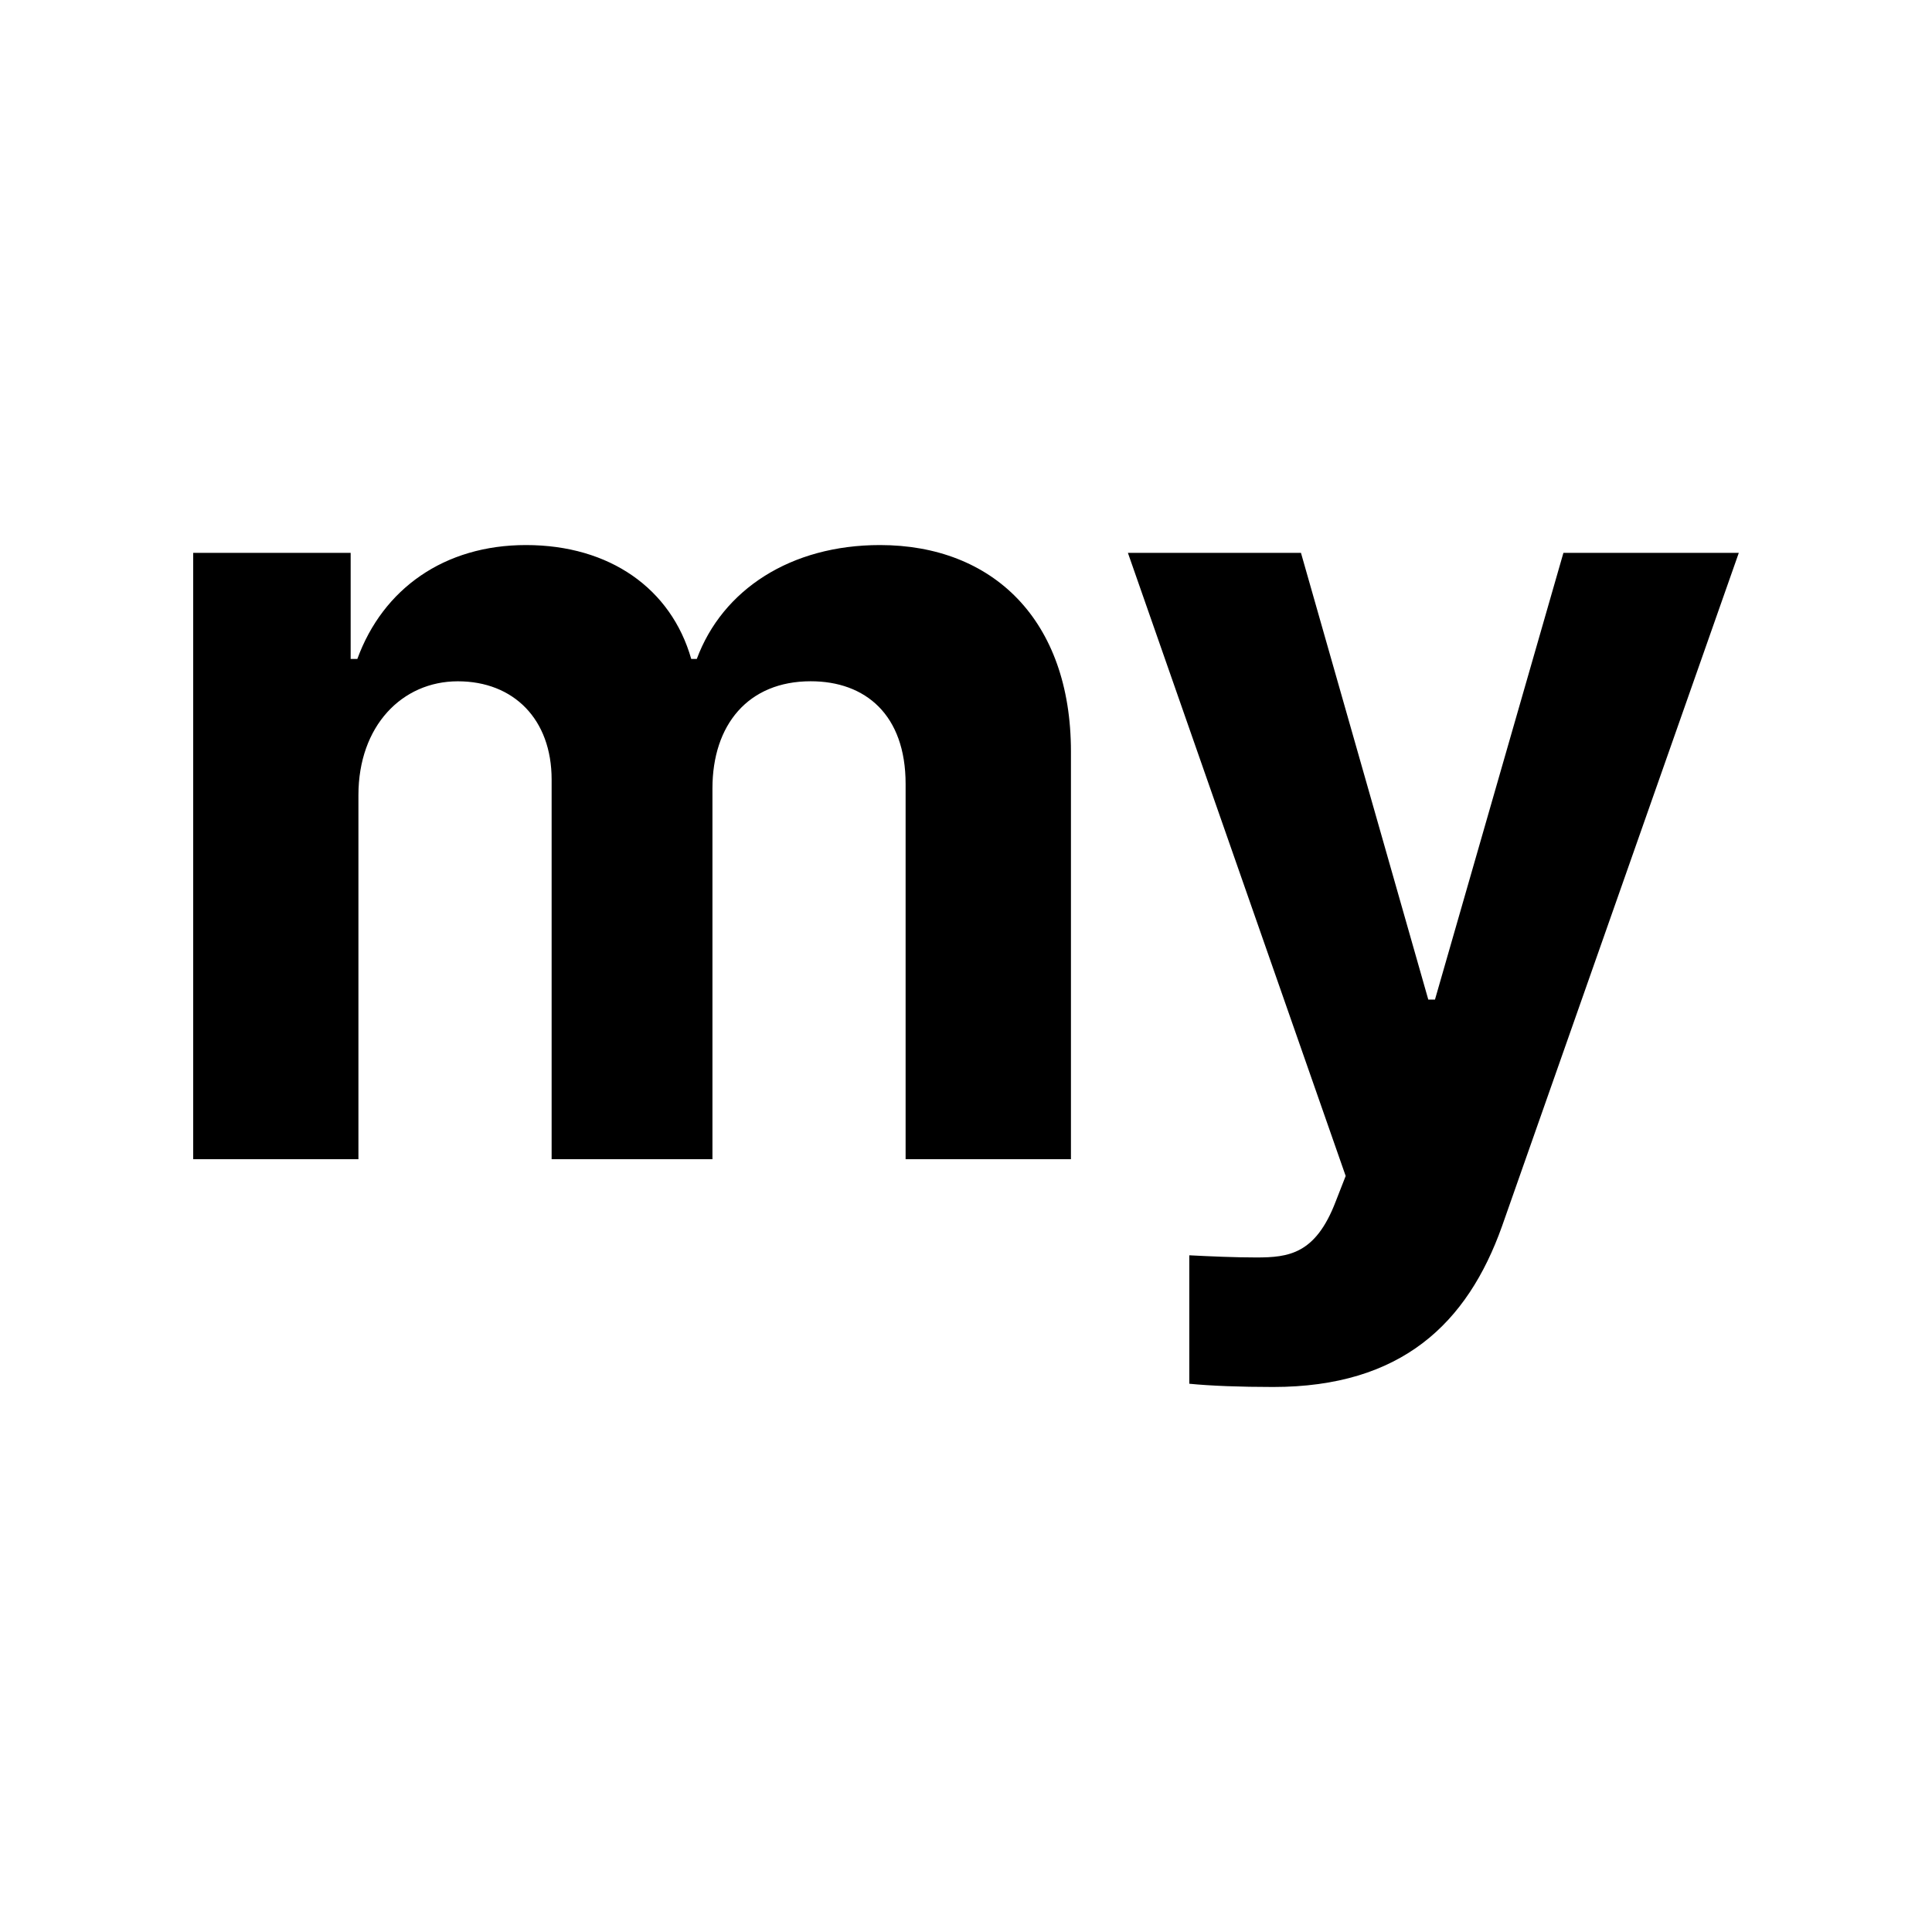
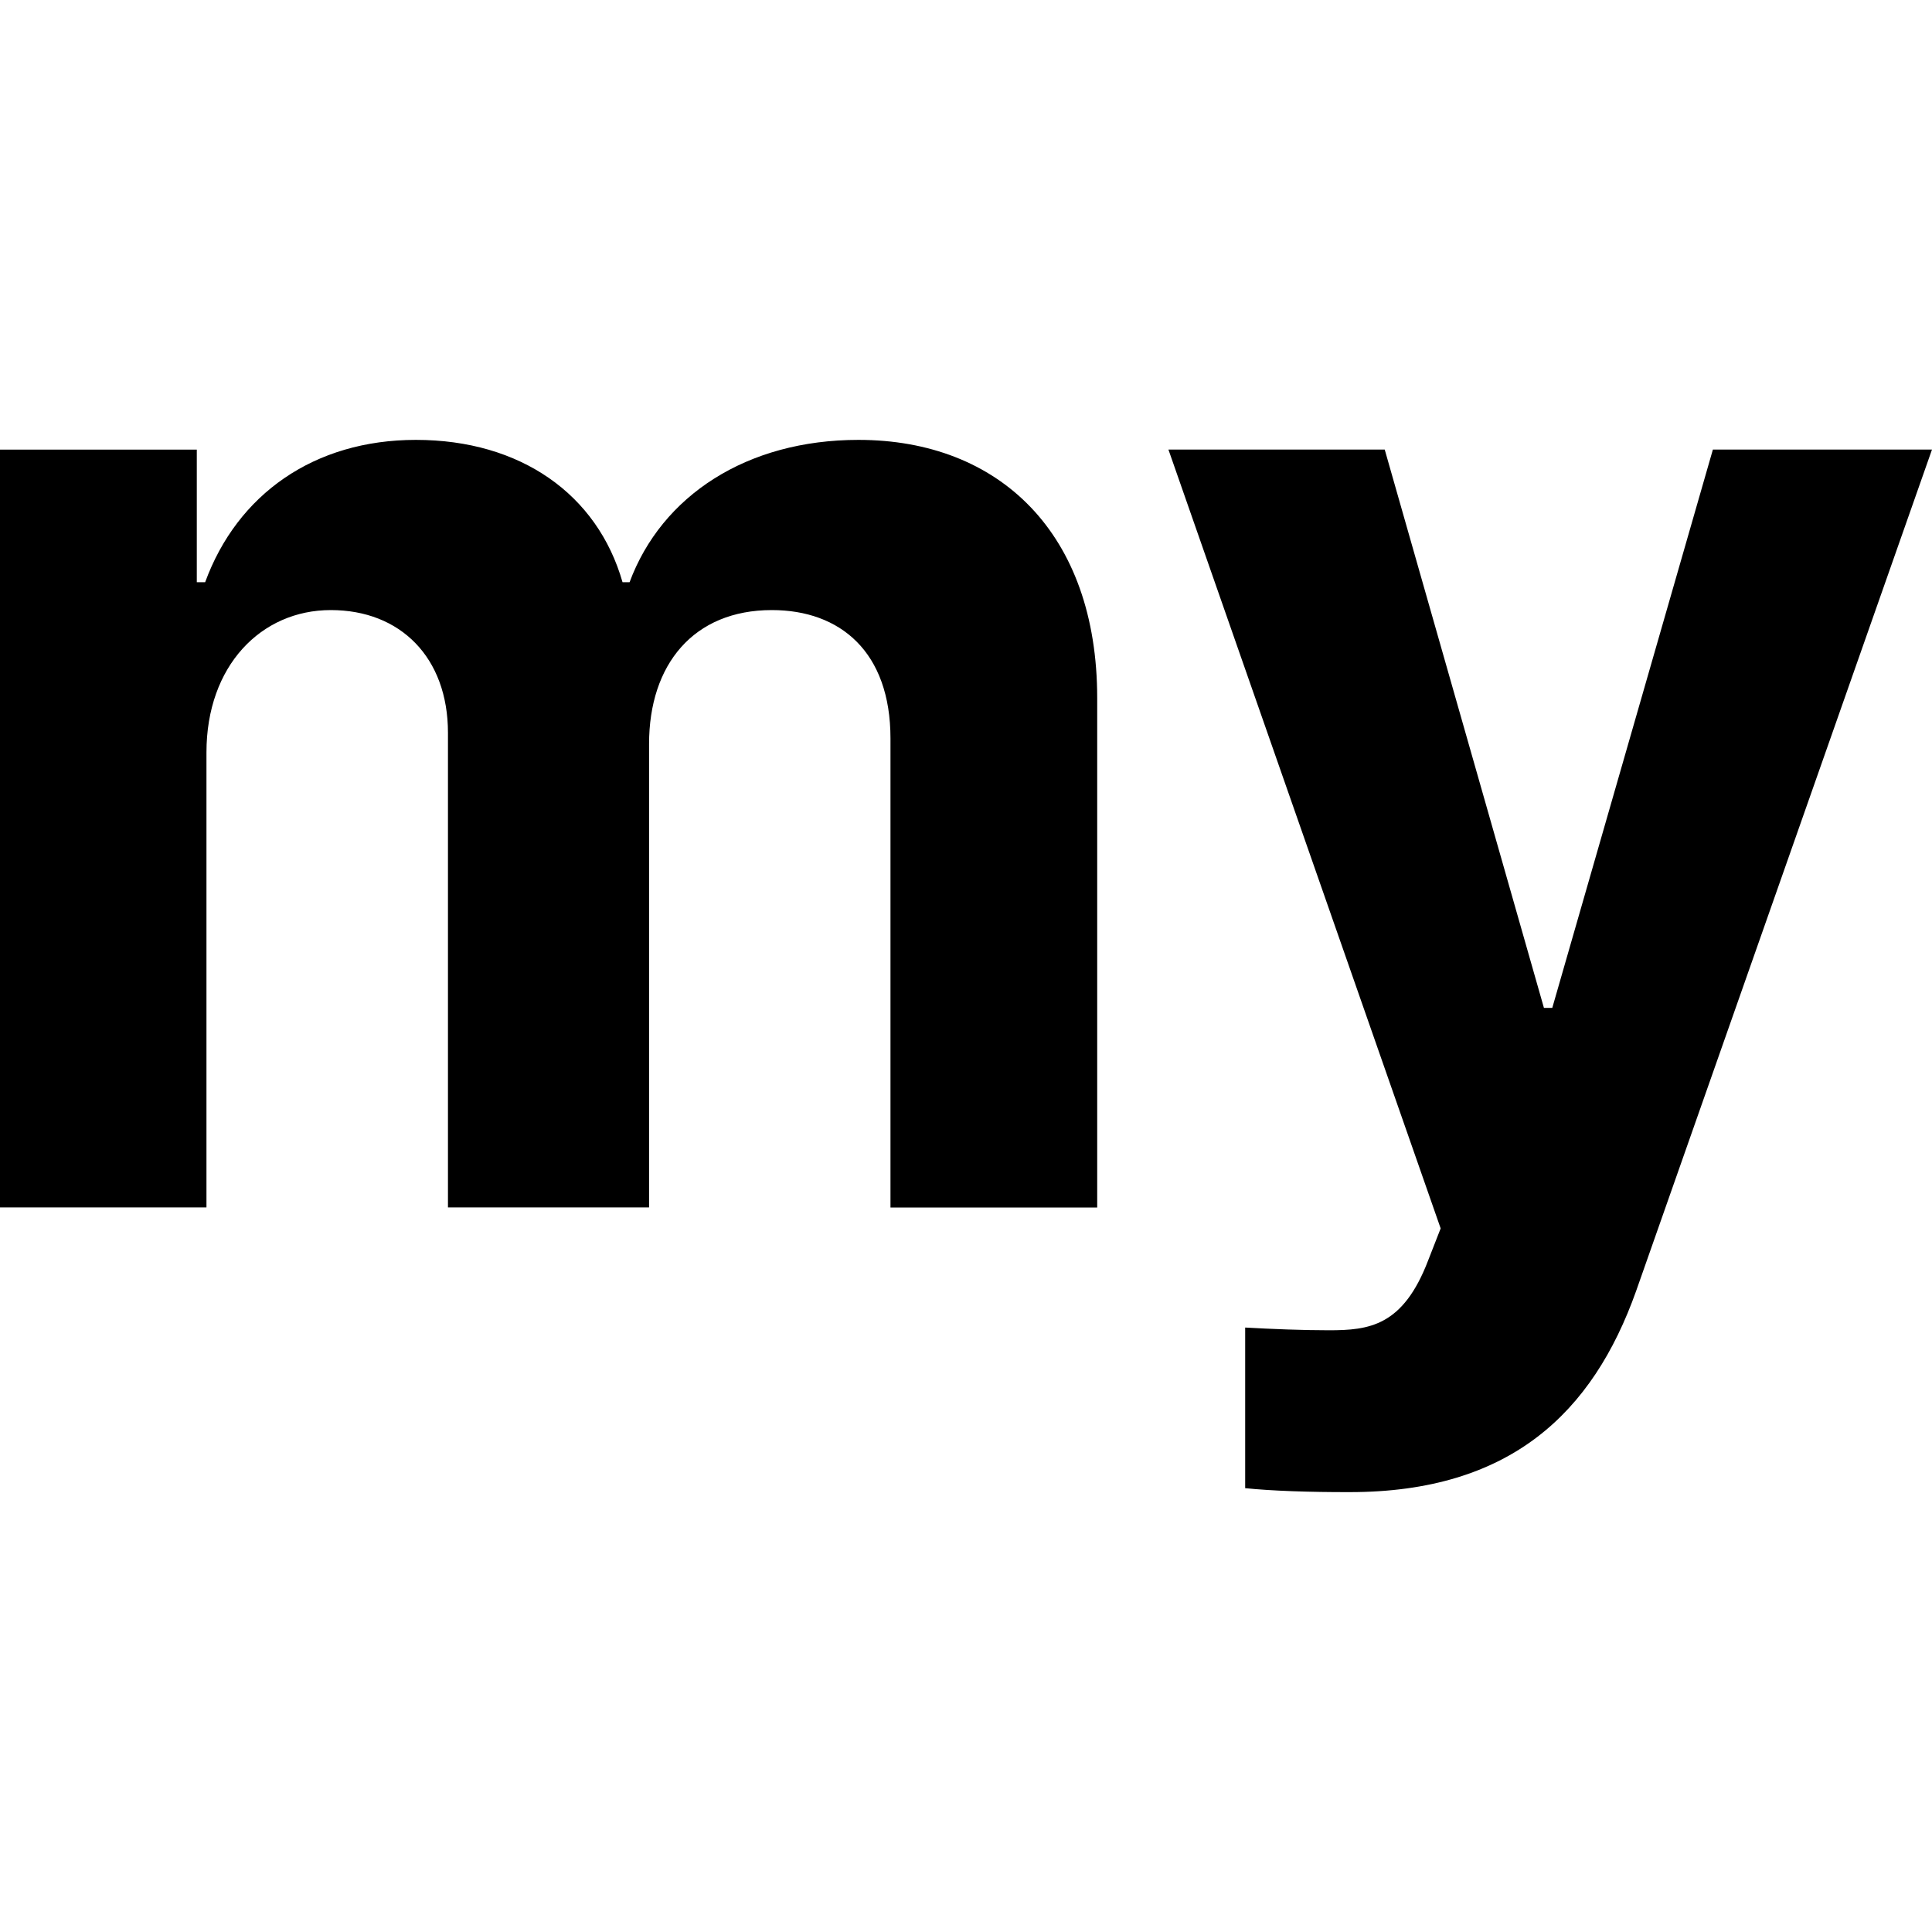
- <svg xmlns="http://www.w3.org/2000/svg" version="1.1" id="Layer_1" x="0px" y="0px" width="50px" height="50px" viewBox="0 0 50 50" enable-background="new 0 0 50 50" xml:space="preserve">
+ <svg xmlns="http://www.w3.org/2000/svg" version="1.1" id="Layer_1" x="0px" y="0px" width="22px" height="22px" viewBox="14 14 22 22" enable-background="new 14 14 22 22" xml:space="preserve">
  <g>
-     <path d="M5,14.308h4.075v2.745h0.173c0.665-1.82,2.254-2.947,4.364-2.947c2.167,0,3.757,1.127,4.277,2.947h0.144   c0.665-1.792,2.428-2.947,4.74-2.947c2.919,0,4.943,1.935,4.943,5.346V30h-4.279v-9.711c0-1.792-1.04-2.658-2.456-2.658   c-1.619,0-2.543,1.126-2.543,2.774V30h-4.162v-9.826c0-1.561-0.983-2.542-2.427-2.542c-1.445,0-2.573,1.156-2.573,2.947V30H5   V14.308z" />
-     <path d="M30.779,35.811v-3.324c0.549,0.028,1.185,0.056,1.733,0.056c0.838,0,1.534-0.086,2.054-1.444l0.26-0.665L29.19,14.308   h4.479l3.295,11.561h0.173l3.324-11.561H45l-6.128,17.427c-0.896,2.515-2.601,4.16-5.925,4.16   C32.109,35.895,31.328,35.866,30.779,35.811z" />
+     <path d="M14,19.12h2.241v1.51h0.095c0.366-1.001,1.24-1.621,2.4-1.621c1.192,0,2.067,0.62,2.353,1.621h0.08   c0.366-0.986,1.335-1.621,2.606-1.621c1.605,0,2.719,1.064,2.719,2.94v5.801H24.14v-5.341c0-0.986-0.572-1.462-1.351-1.462   c-0.891,0-1.398,0.619-1.398,1.525v5.277h-2.29v-5.404c0-0.858-0.541-1.398-1.334-1.398c-0.795,0-1.416,0.636-1.416,1.621v5.181H14   V19.12z" />
+     <path d="M28.179,30.946v-1.829c0.302,0.017,0.651,0.031,0.953,0.031c0.46,0,0.844-0.047,1.13-0.794l0.143-0.366l-3.1-8.869h2.463   l1.813,6.358h0.095l1.829-6.358H36l-3.37,9.584c-0.493,1.384-1.431,2.288-3.259,2.288C28.91,30.992,28.48,30.977,28.179,30.946z" />
  </g>
</svg>
